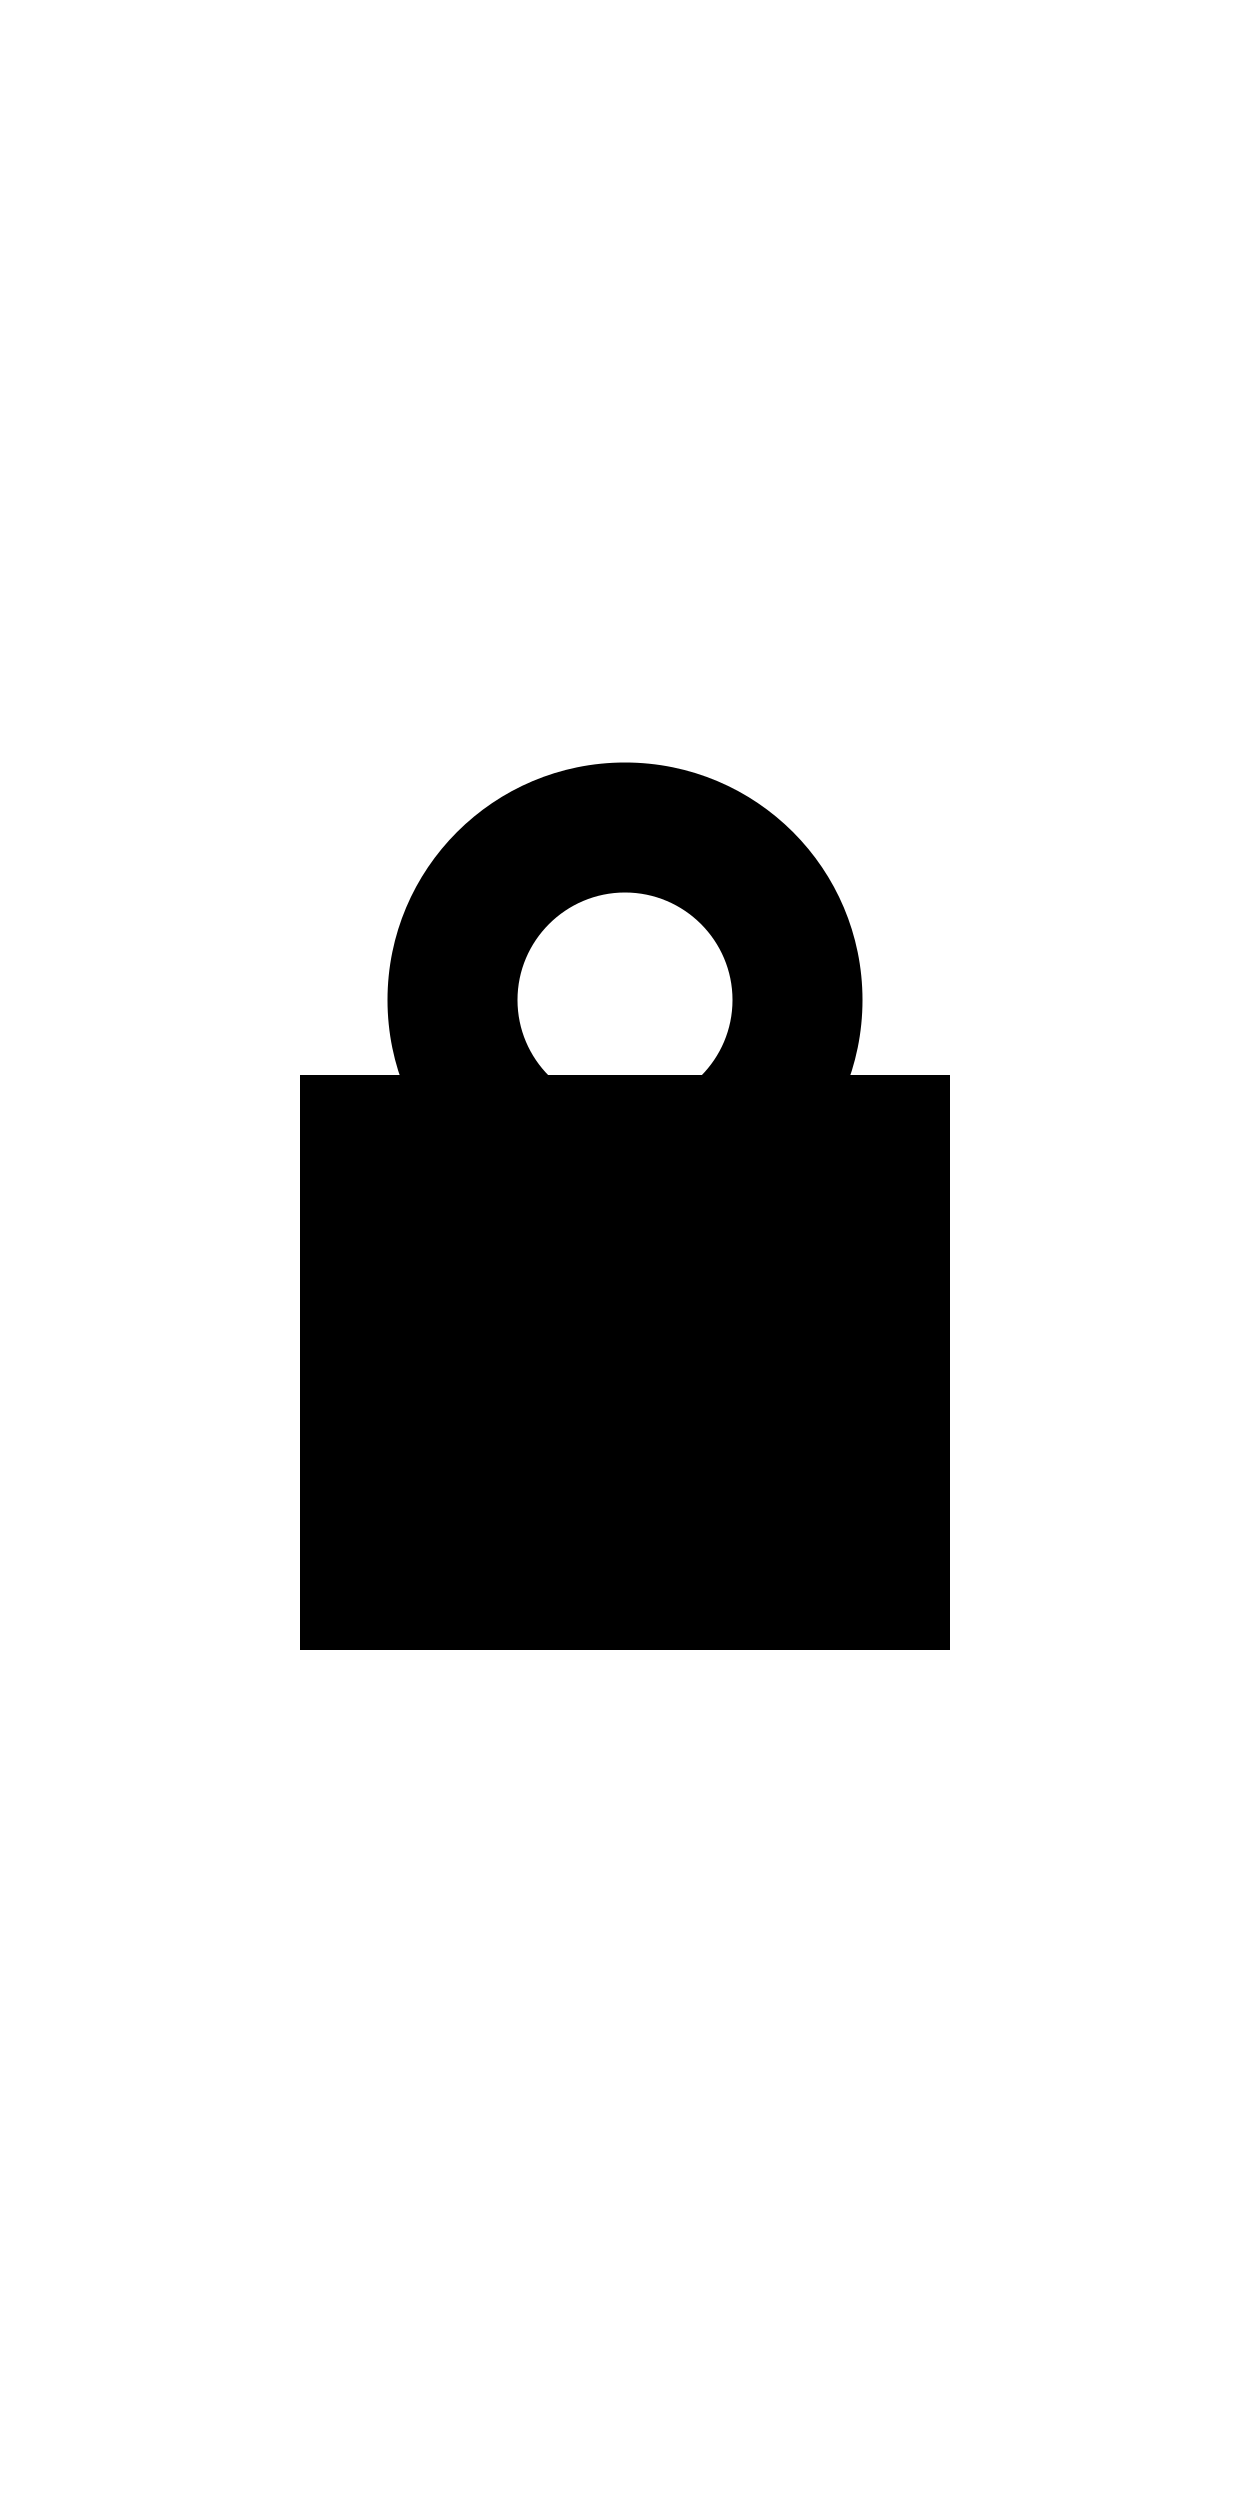
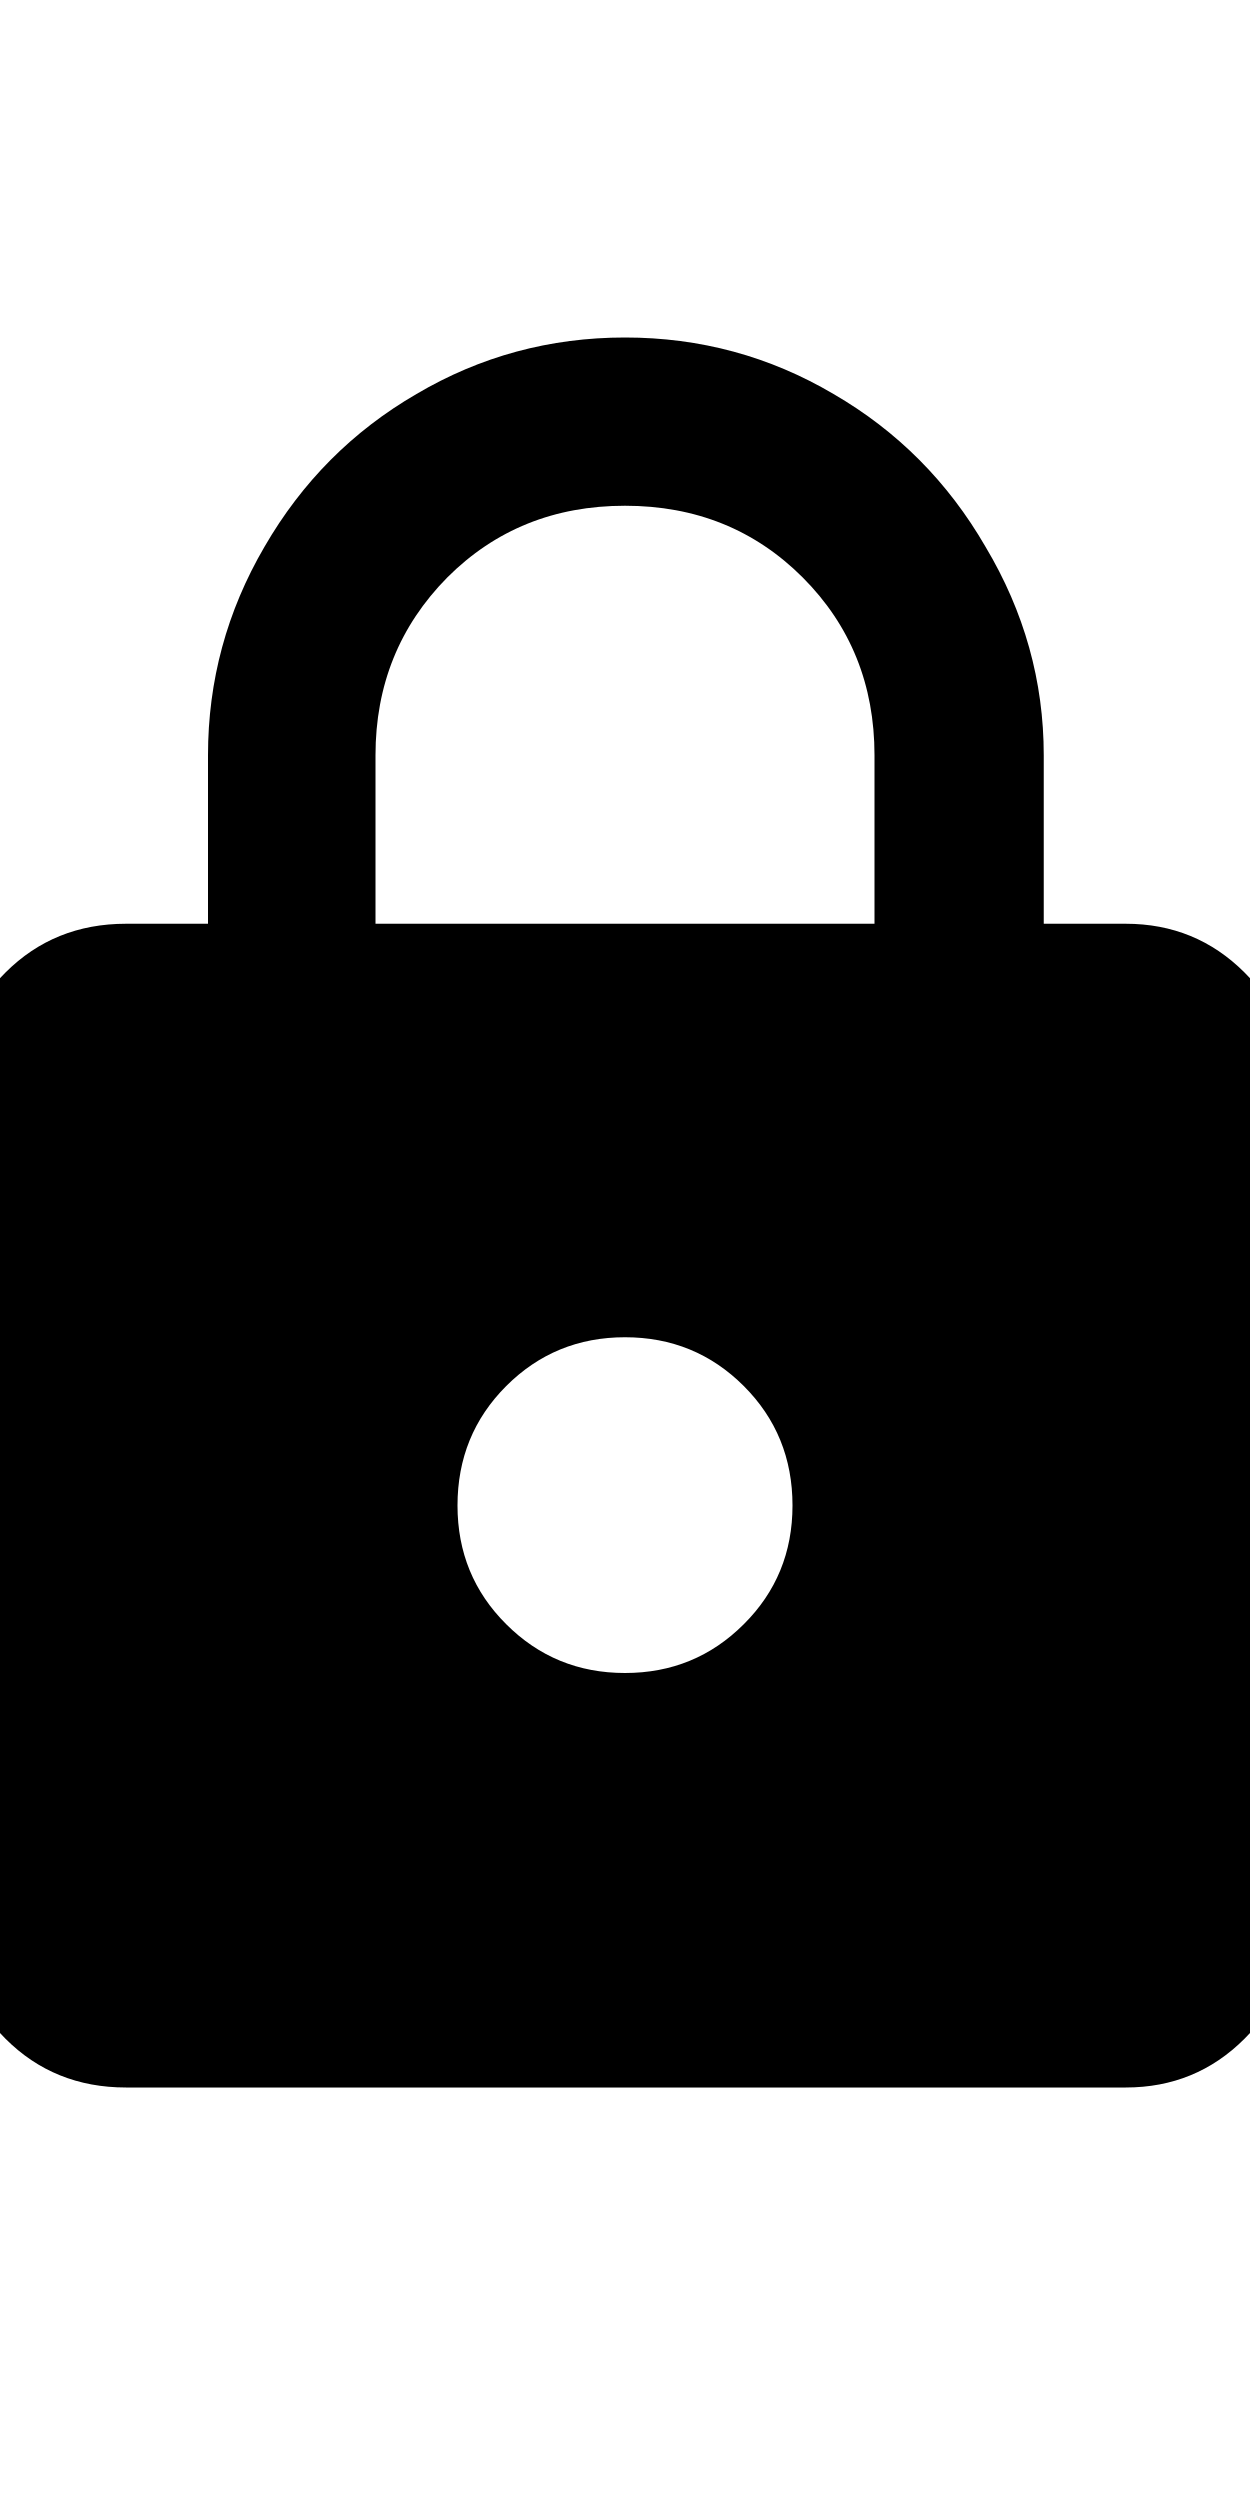
<svg xmlns="http://www.w3.org/2000/svg" viewBox="0 0 500 1000" width="500" height="1000">
-   <path fill="currentColor" d="M120.0,430.0 L380.0,430.0 L380.0,660.0 L120.0,660.0ZM345.0,400.0C345.0,452.5 302.5,495.0 250.0,495.0C197.5,495.0 155.0,452.5 155.0,400.0C155.0,347.5 197.5,305.0 250.0,305.0C302.5,305.0 345.0,347.5 345.0,400.0ZM293.0,400.0C293.0,376.3 273.7,357.0 250.0,357.0C226.3,357.0 207.0,376.3 207.0,400.0C207.0,423.7 226.3,443.0 250.0,443.0C273.7,443.0 293.0,423.7 293.0,400.0Z" />
+   <path fill="currentColor" d="M250.0 669.2Q222.0 669.2 202.5 649.7Q183.0 630.3 183.0 602.2Q183.0 573.9 202.5 554.4Q222.0 534.9 250.0 534.9Q278.0 534.9 297.5 554.4Q317.0 573.9 317.0 602.2Q317.0 630.3 297.5 649.7Q278.0 669.2 250.0 669.2ZM450.3 369.5H417.5V302.1Q417.5 257.7 394.2 218.7Q371.7 179.8 333.4 157.6Q295.1 135.0 250.0 135.0Q204.9 135.0 166.6 157.6Q128.3 179.8 105.8 218.7Q83.2 257.4 83.2 302.1V369.5H50.4Q21.7 369.5 2.2 389.0Q-17.3 408.4 -17.3 435.1V769.4Q-17.3 796.0 2.2 815.5Q21.7 835.0 50.4 835.0H450.3Q478.3 835.0 497.8 815.5Q517.3 796.0 517.3 769.4V435.1Q517.3 408.4 497.8 389.0Q478.3 369.5 450.3 369.5ZM250.0 202.3Q292.4 202.3 321.1 231.0Q349.8 259.8 349.8 302.1V369.5H150.2V302.1Q150.2 260.1 178.9 231.0Q207.6 202.3 250.0 202.3Z" />
</svg>
